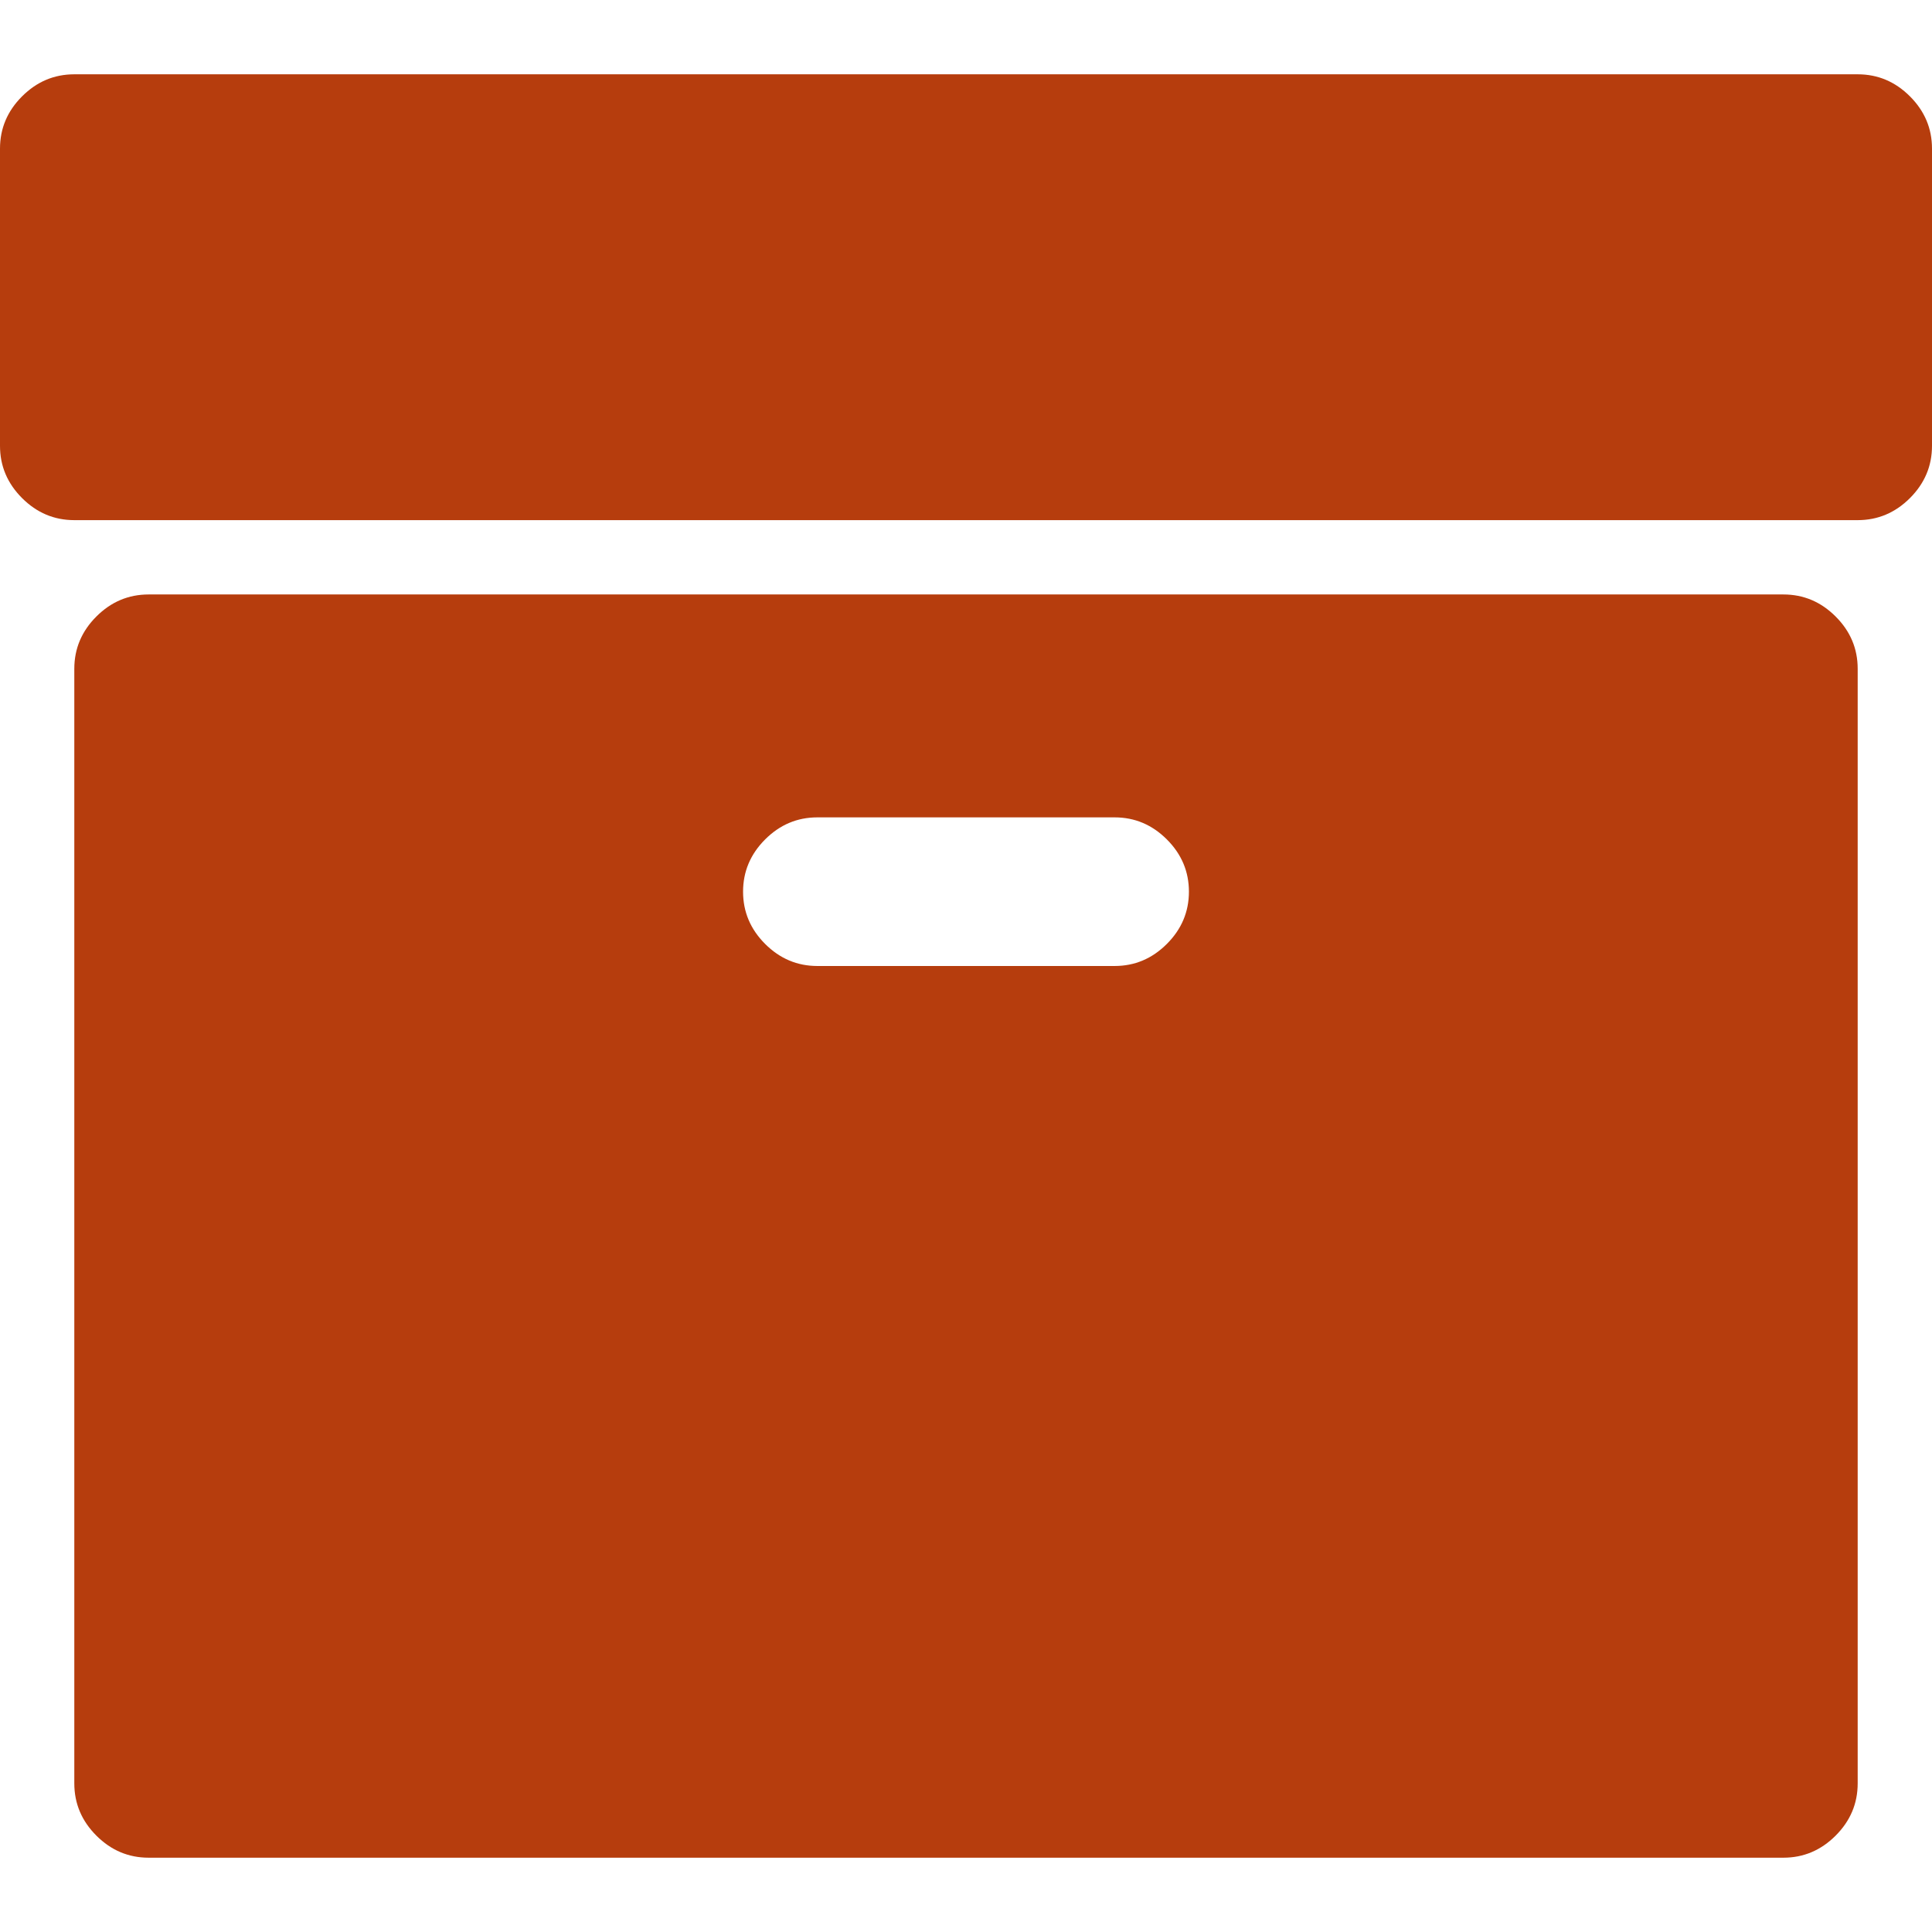
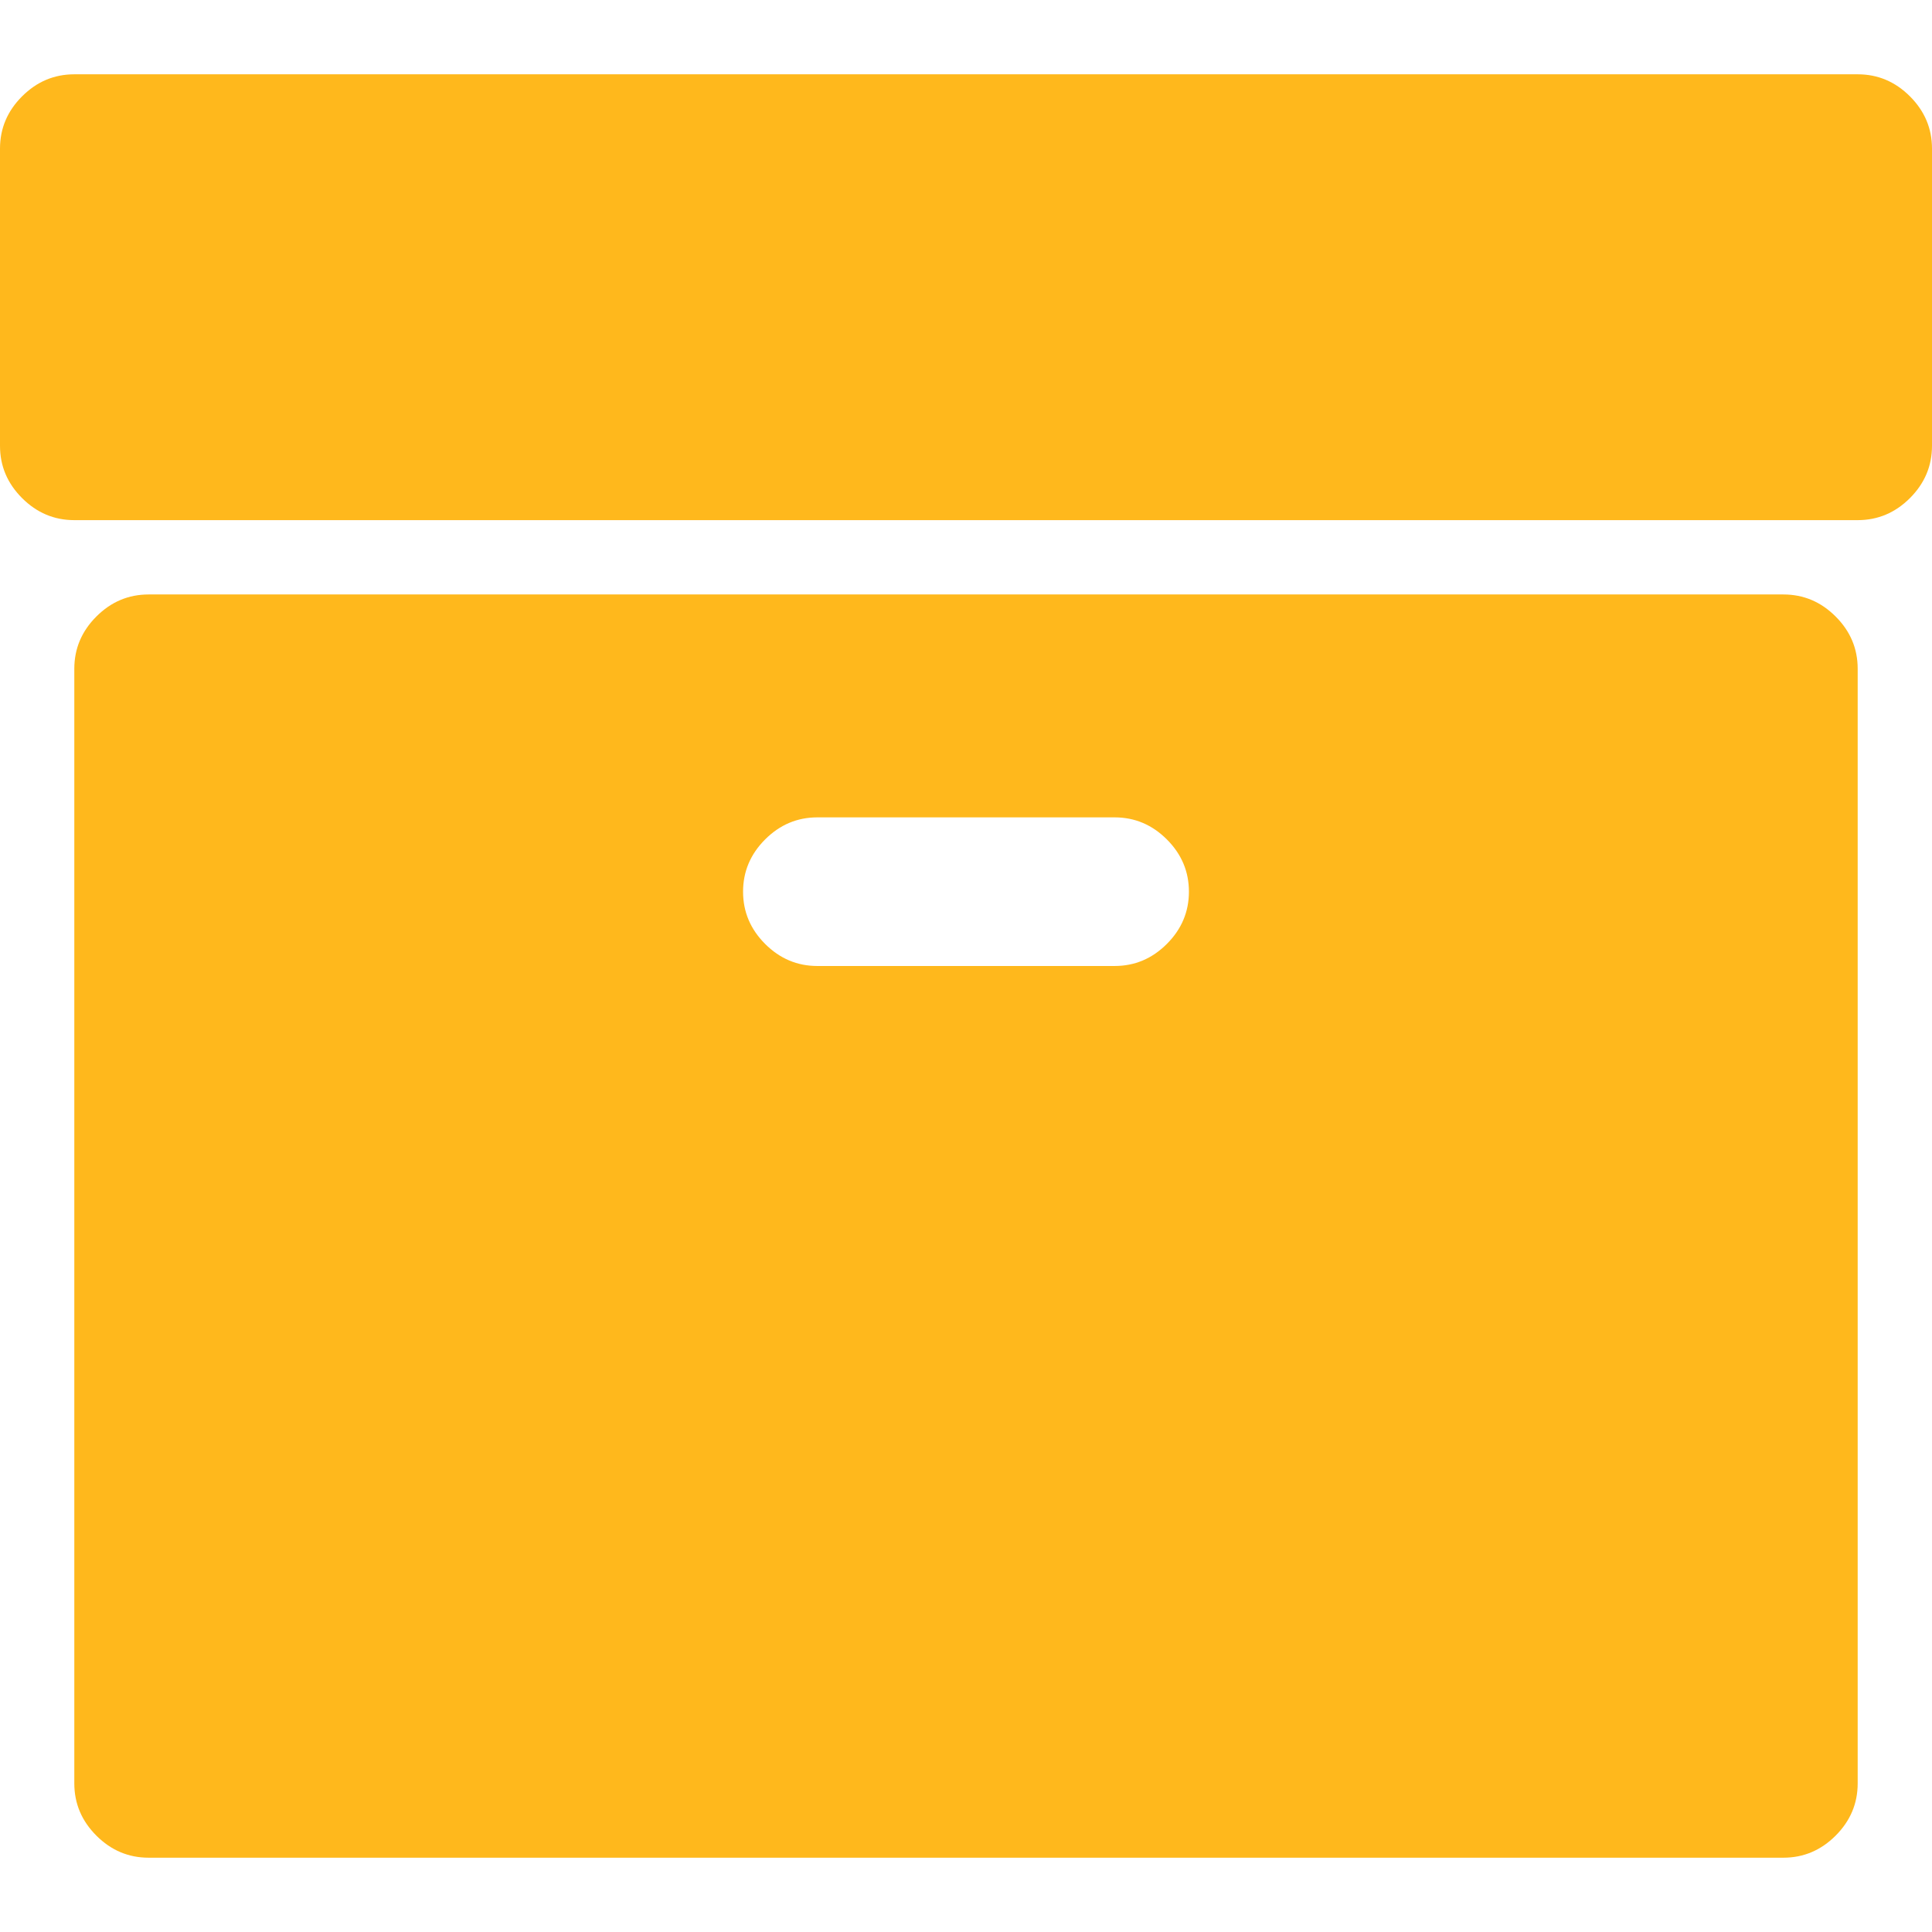
- <svg version="1.1" width="12px" height="12px" viewBox="0 0 475.078 475.077" fill="#B63D0D">
+ <svg version="1.1" width="12px" height="12px" viewBox="0 0 475.078 475.077" fill="#FFB81C">
  <path d="M438.536,146.177H36.547c-4.952,0-9.235,1.807-12.85,5.424c-3.617,3.615-5.424,7.898-5.424,12.847v274.084     c0,4.948,1.807,9.233,5.424,12.847c3.615,3.617,7.898,5.428,12.85,5.428h401.989c4.949,0,9.229-1.811,12.847-5.428     c3.614-3.613,5.421-7.898,5.421-12.847V164.448c0-4.952-1.8-9.231-5.421-12.847C447.769,147.984,443.485,146.177,438.536,146.177z      M286.927,232.113c-3.613,3.616-7.898,5.424-12.847,5.424h-73.089c-4.946,0-9.229-1.809-12.847-5.424     c-3.615-3.617-5.424-7.898-5.424-12.85c0-4.948,1.809-9.231,5.424-12.847c3.617-3.617,7.9-5.426,12.847-5.426h73.096     c4.945,0,9.227,1.809,12.847,5.426c3.614,3.615,5.421,7.898,5.421,12.847C292.355,224.214,290.544,228.496,286.927,232.113z" />
  <path d="M469.658,23.695c-3.618-3.617-7.898-5.424-12.848-5.424H18.272c-4.948,0-9.231,1.807-12.847,5.424     C1.809,27.31,0,31.593,0,36.542v73.089c0,4.948,1.809,9.229,5.426,12.847c3.616,3.617,7.898,5.424,12.847,5.424h438.531     c4.948,0,9.233-1.807,12.854-5.424c3.613-3.617,5.42-7.898,5.42-12.847V36.542C475.078,31.59,473.271,27.31,469.658,23.695z" />
</svg>
